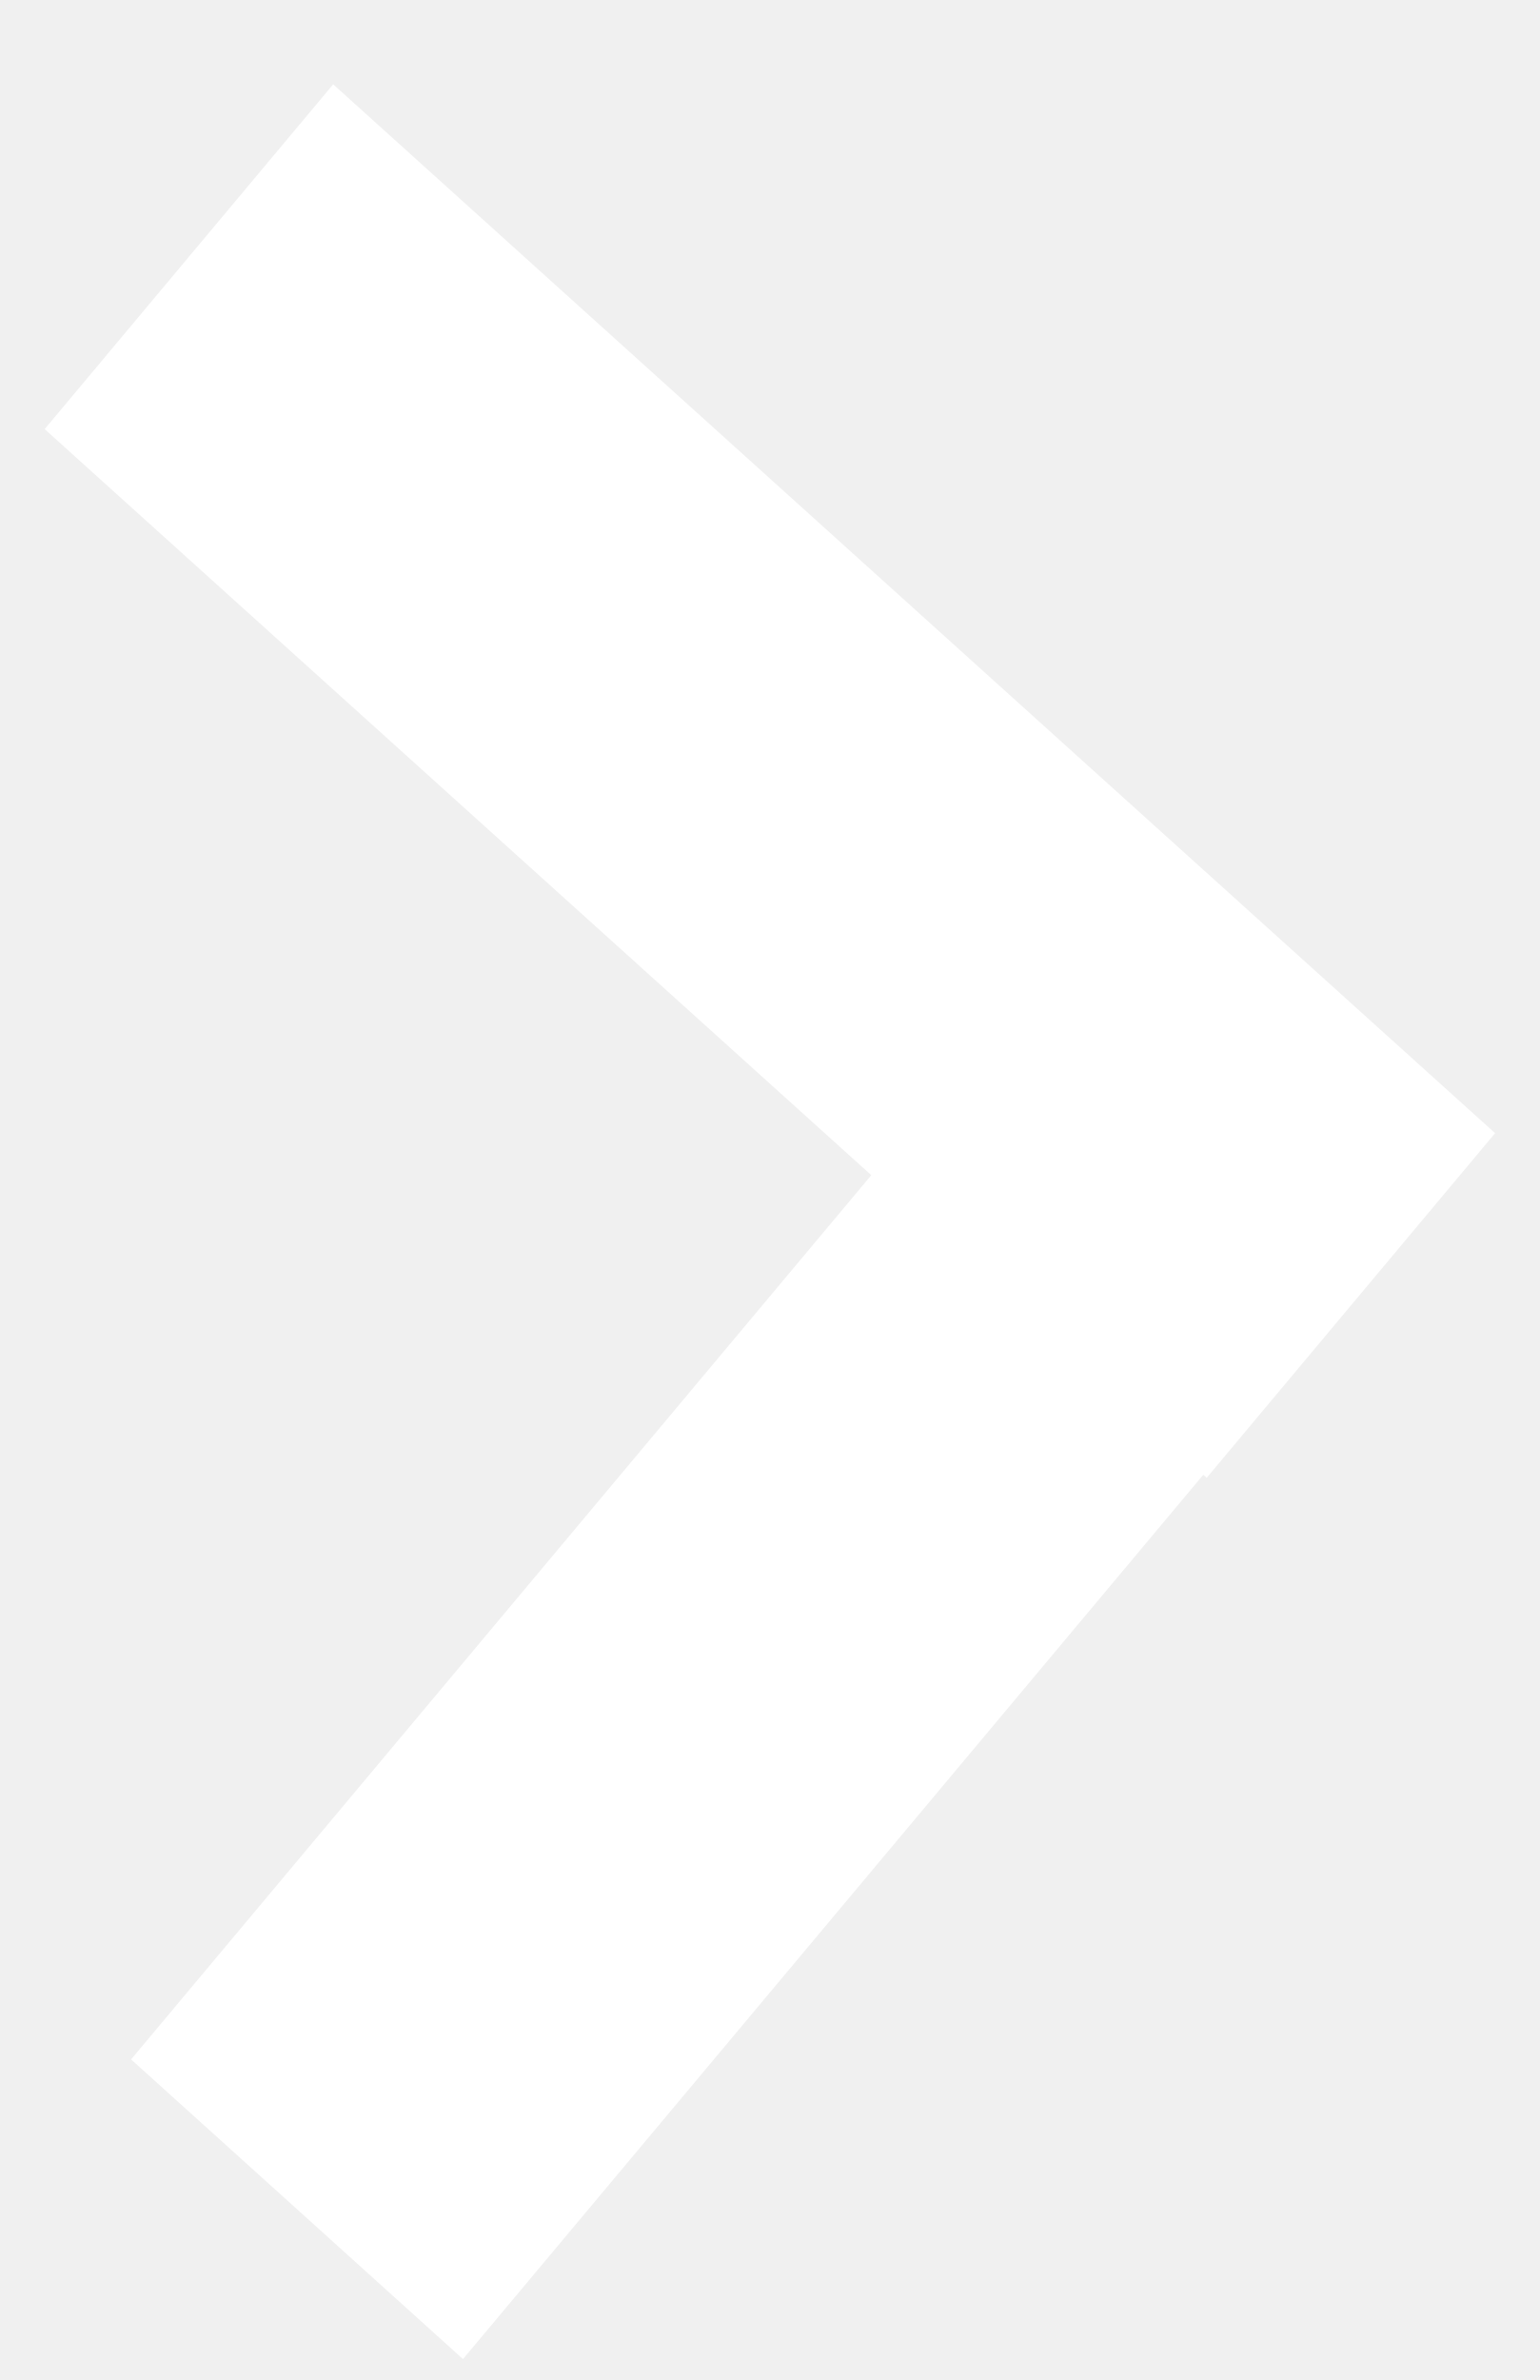
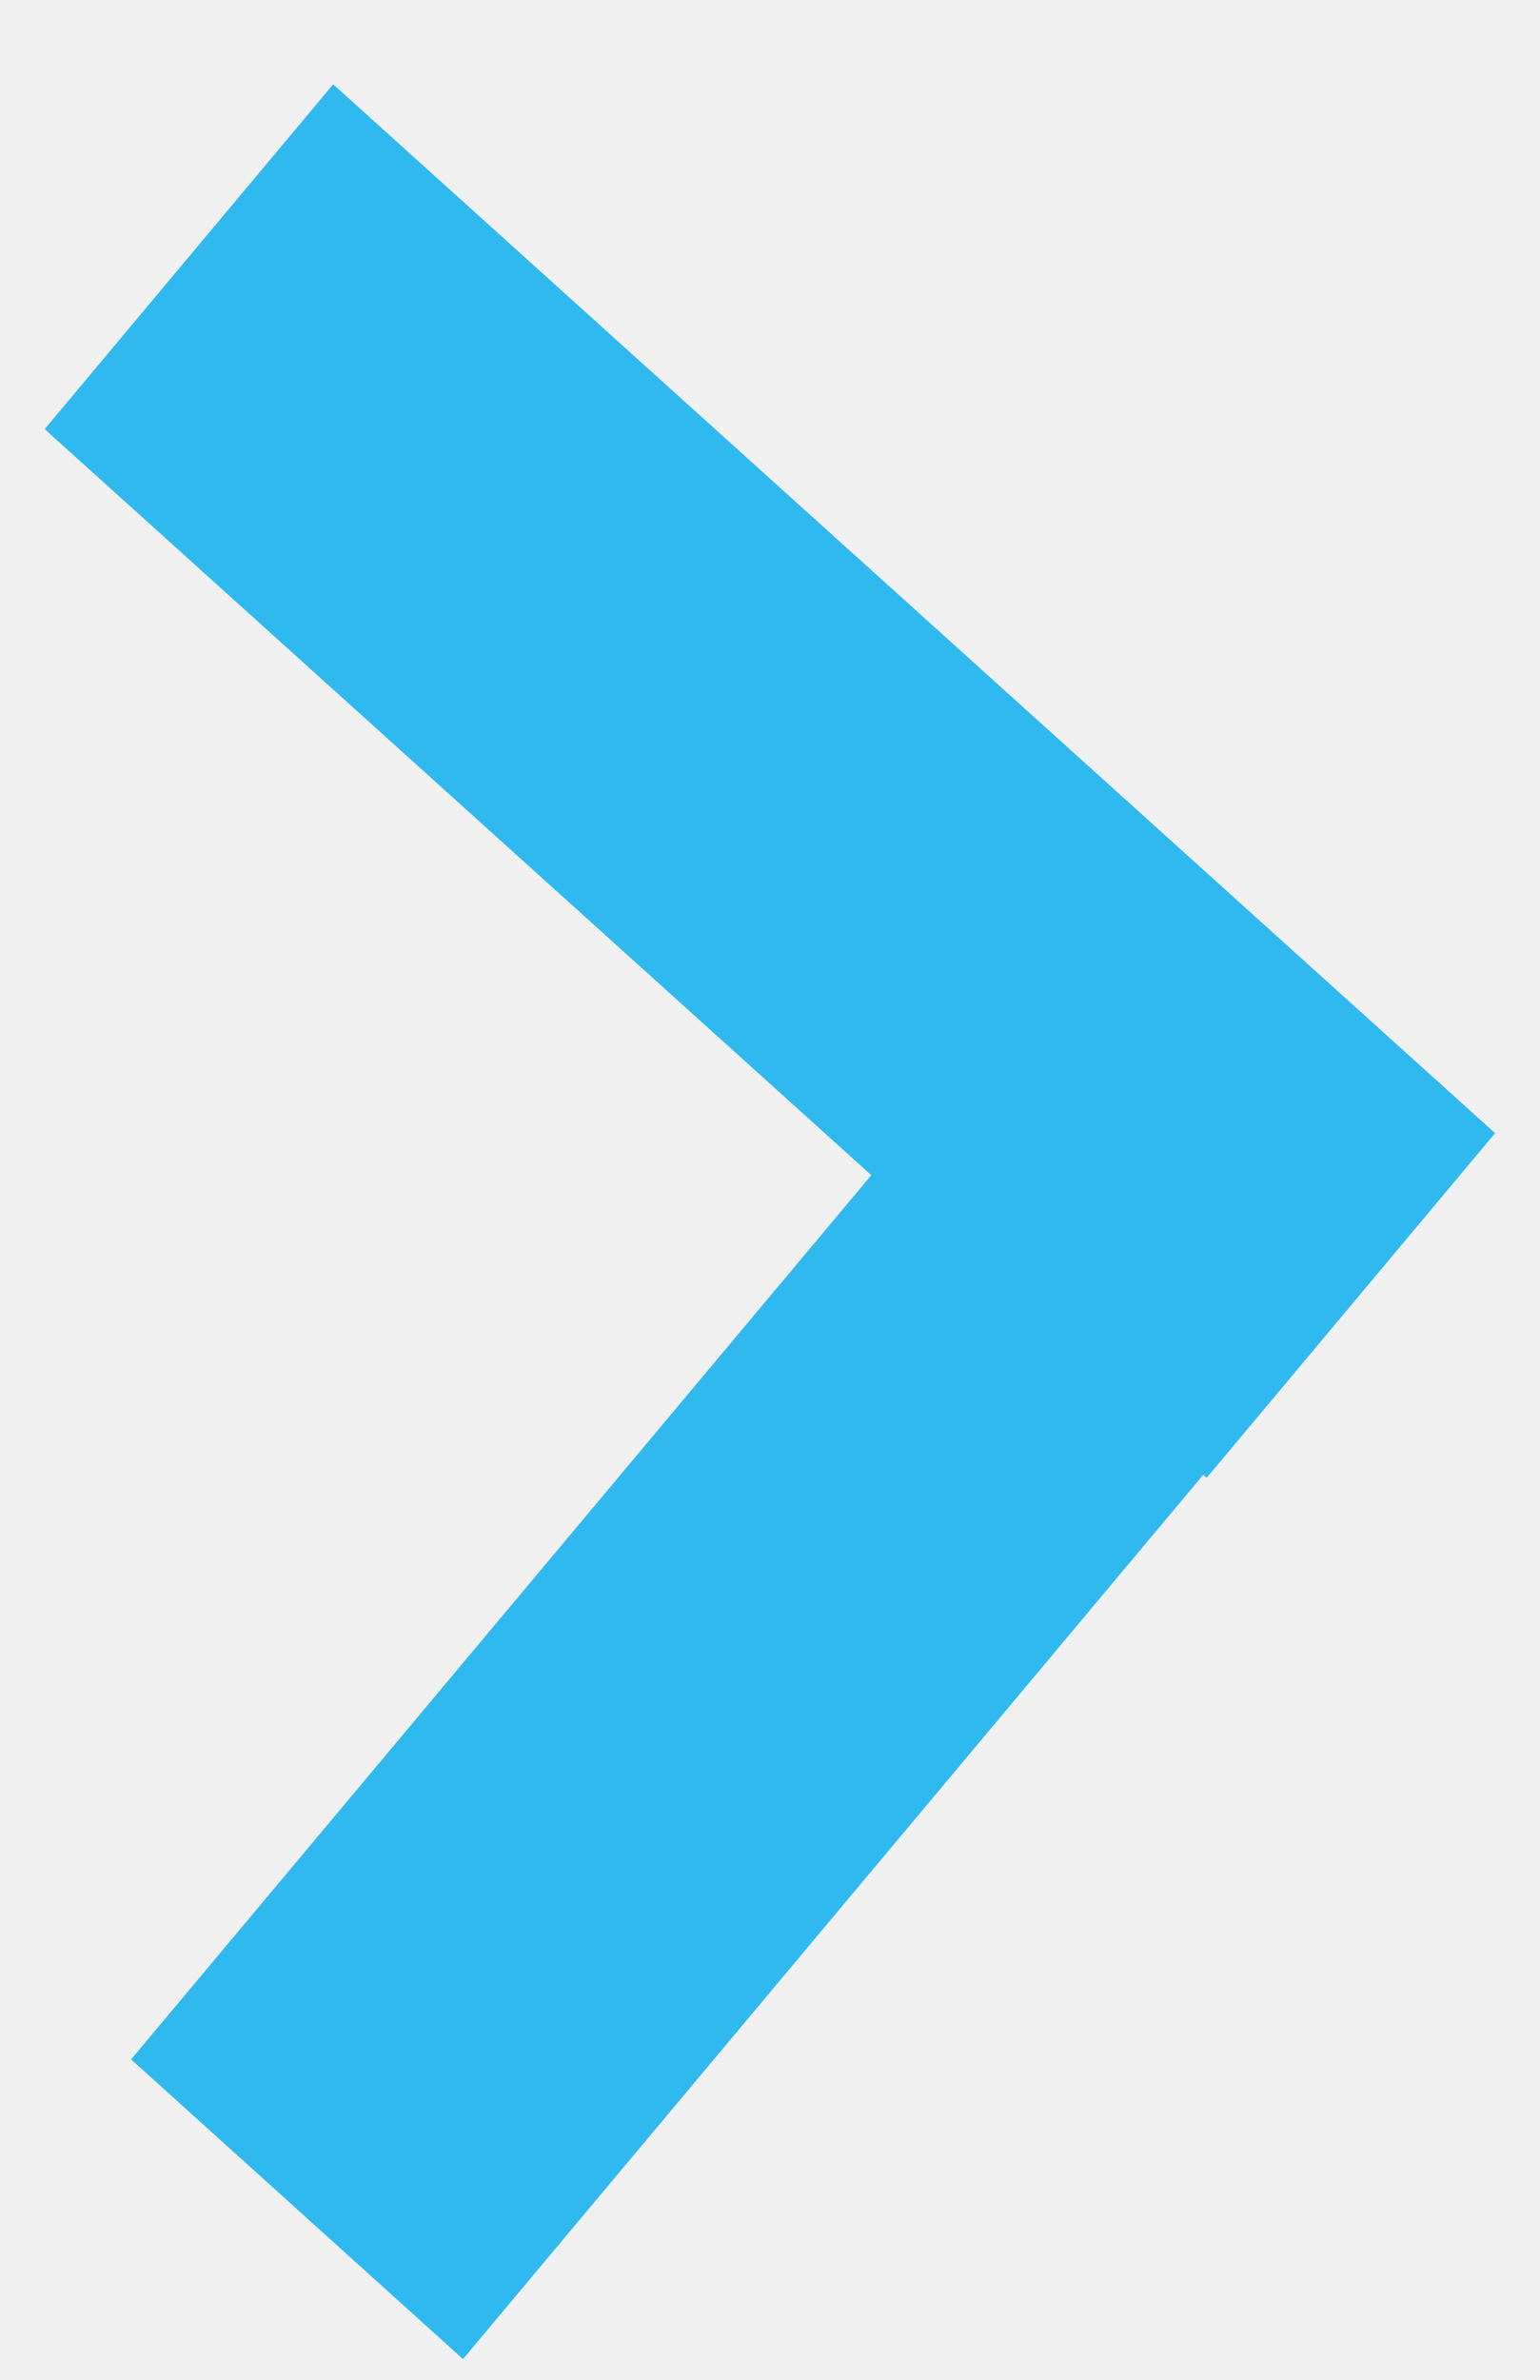
<svg xmlns="http://www.w3.org/2000/svg" width="11" height="17" viewBox="0 0 11 17">
  <g>
    <g>
      <g transform="rotate(41 5.5 5.58)">
-         <path fill="#fff" d="M-.12 3.87l11.18.208.06 3.21-11.18-.207z" />
+         <path fill="#30b9ef" d="M-.12 3.87l11.18.208.06 3.21-11.18-.207z" />
      </g>
      <g transform="rotate(-49 5.73 11.47)">
-         <path fill="#fff" d="M.14 9.978l11.238-.208-.06 3.194-11.238.208z" />
+         <path fill="#30b9ef" d="M.14 9.978l11.238-.208-.06 3.194-11.238.208z" />
      </g>
    </g>
  </g>
</svg>
